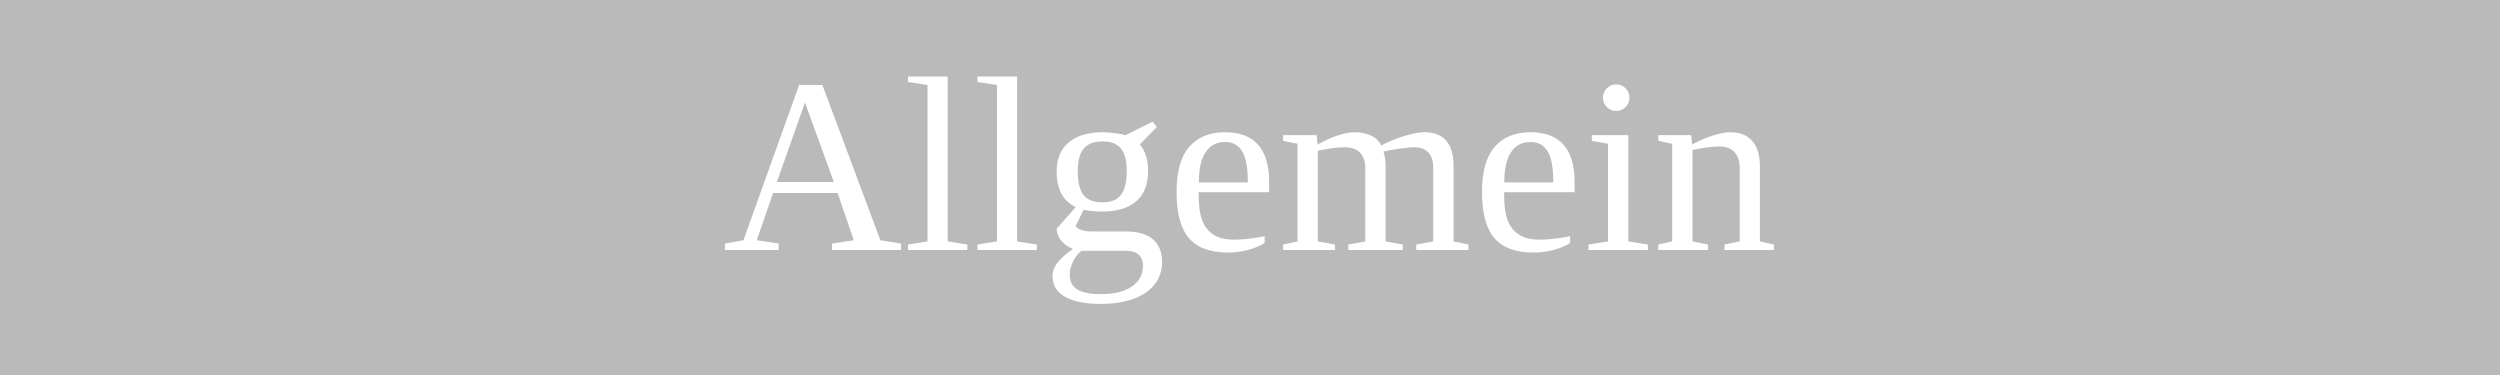
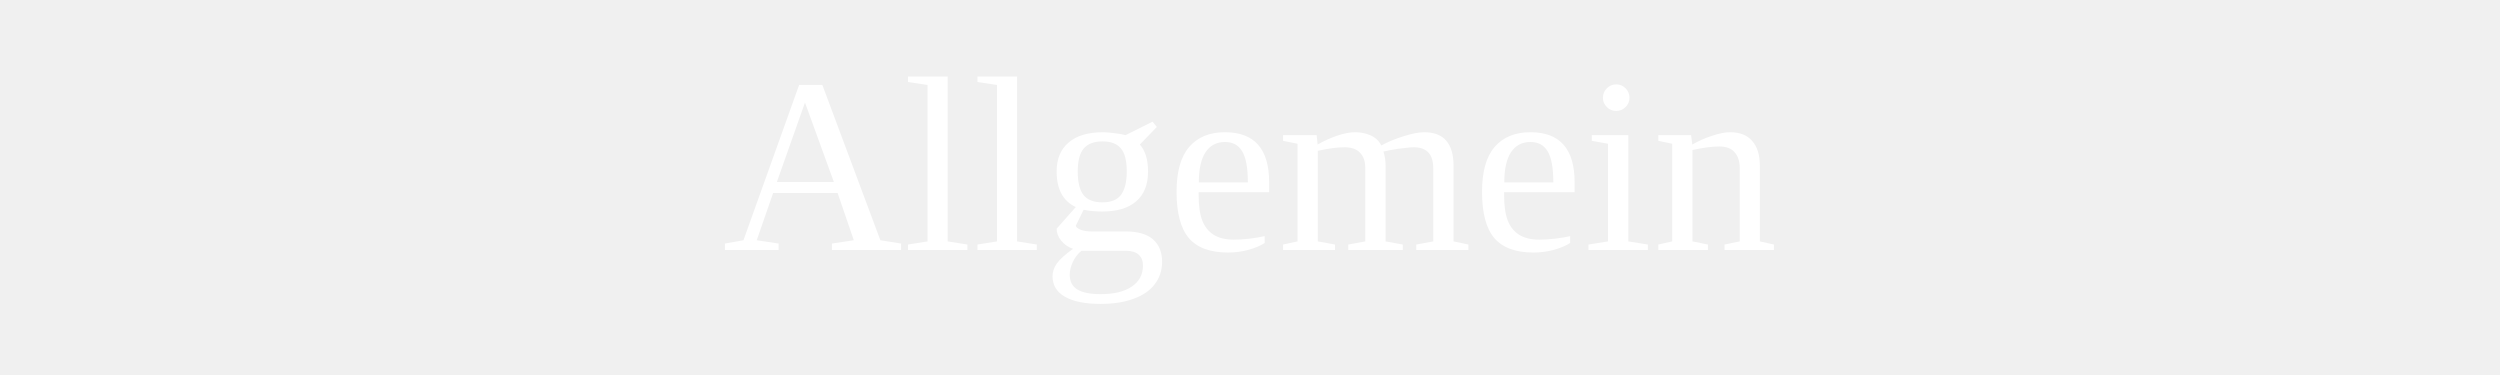
<svg xmlns="http://www.w3.org/2000/svg" height="30" width="200">
-   <polygon fill="rgba(180,180,180,0.9)" points="0,0 200,0 200,30 0,30" />
+   <polygon fill="transparent" points="0,0 200,0 200,30 0,30" />
  <text x="100" y="20" fill="white" style="text-anchor: middle" font-size="20px">Allgemein</text>
</svg>
